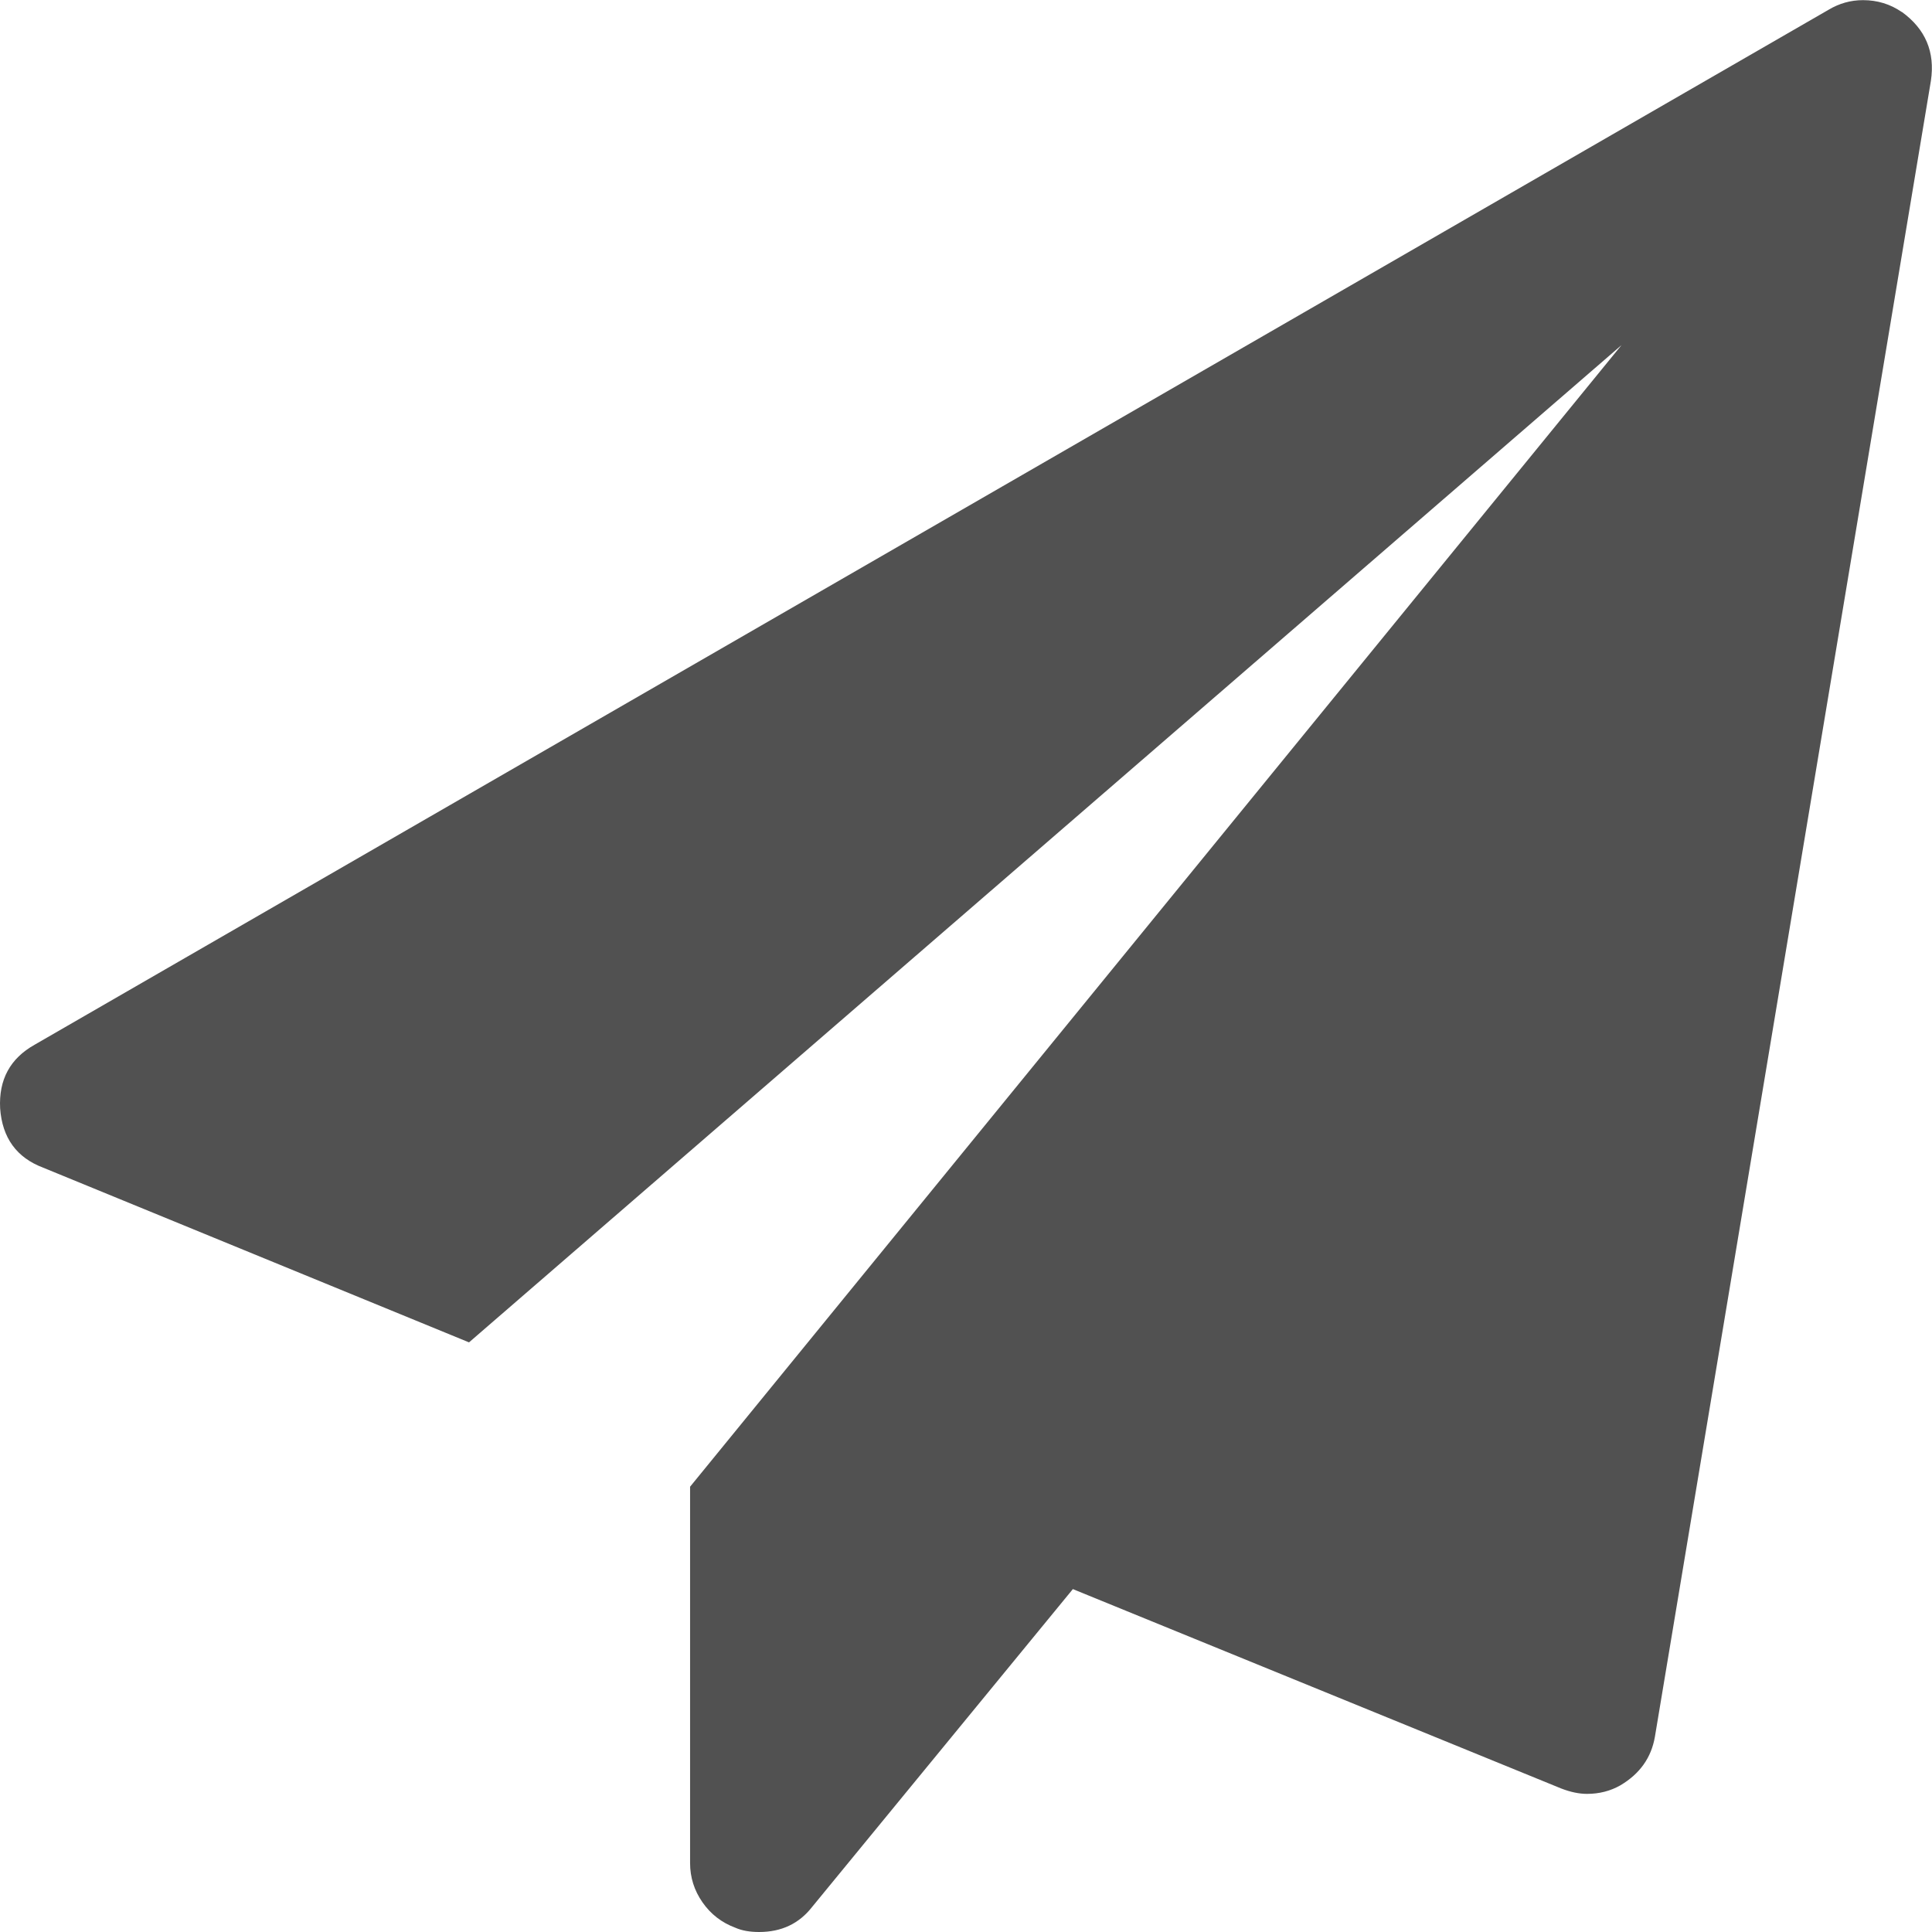
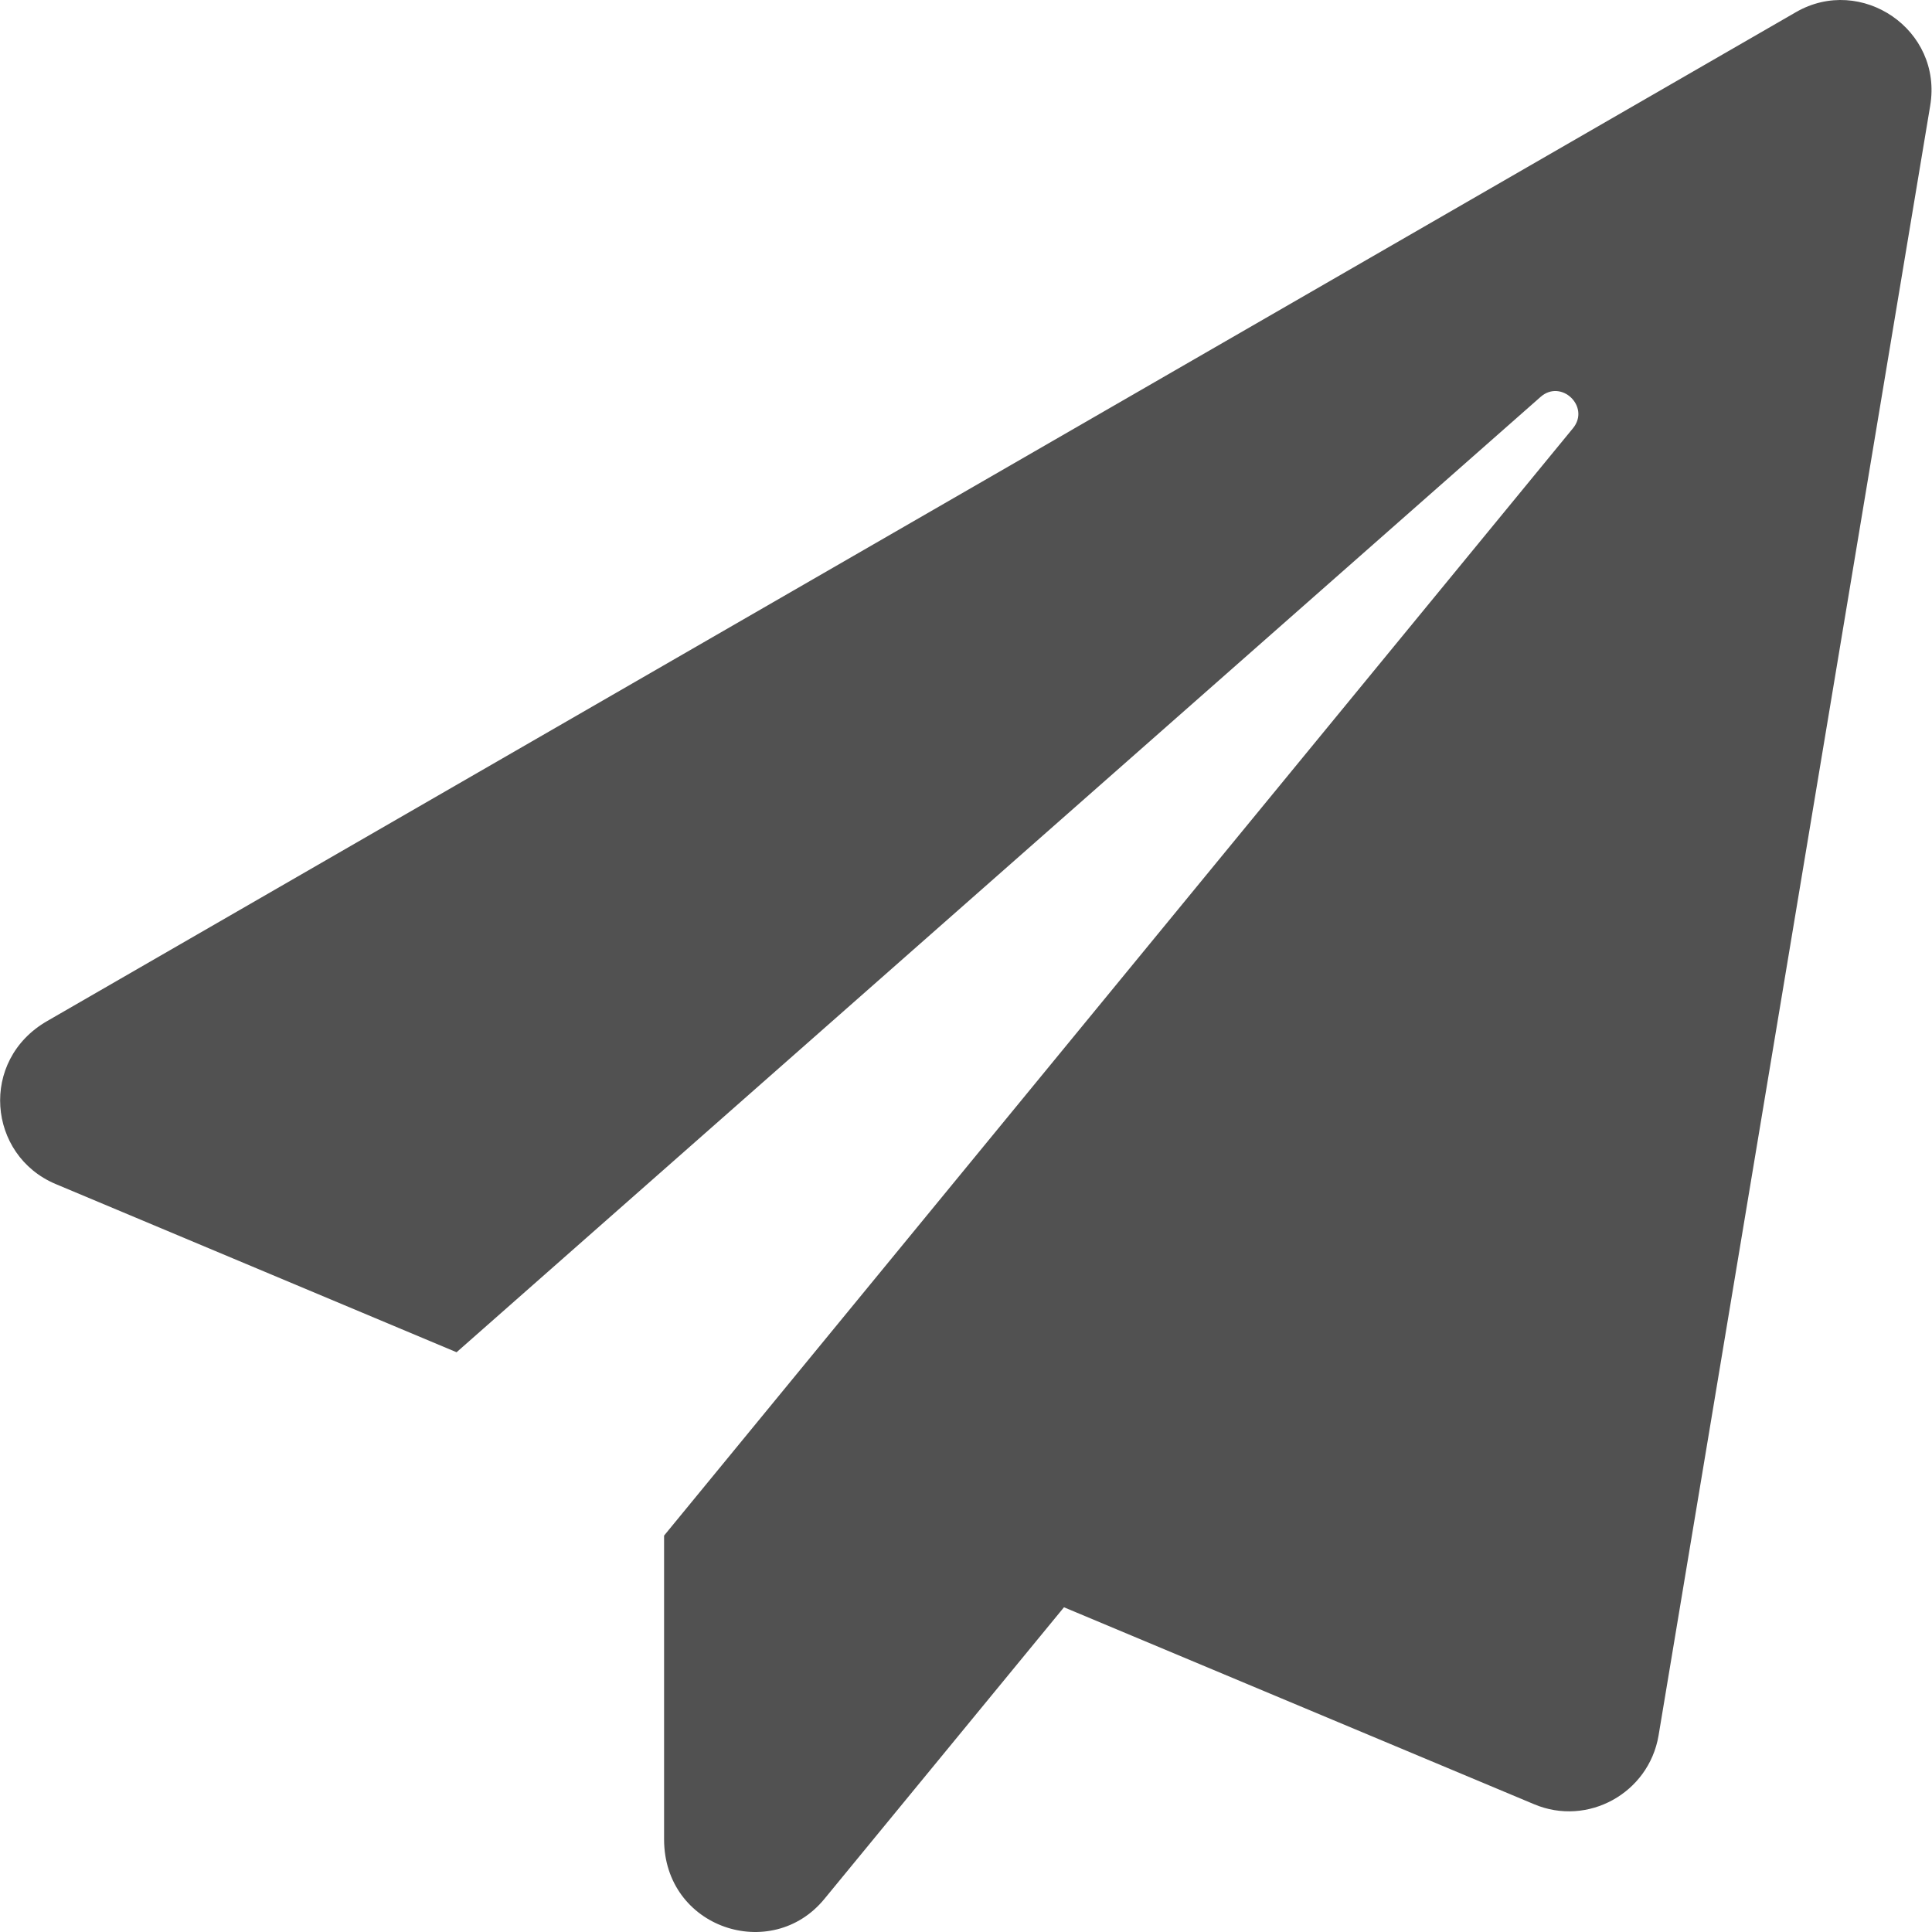
- <svg xmlns="http://www.w3.org/2000/svg" t="1646282517718" class="icon" viewBox="0 0 1024 1024" version="1.1" p-id="4071" width="200" height="200">
+ <svg xmlns="http://www.w3.org/2000/svg" t="1646364706096" class="icon" viewBox="0 0 1024 1024" version="1.1" p-id="2050" width="200" height="200">
  <defs>
    <style type="text/css" />
  </defs>
-   <path d="M1007.979 6.29q18.87 13.677 15.432 36.569l-146.275 877.652q-2.852 16.602-18.284 25.744-7.972 4.535-17.699 4.535-6.29 0-13.677-2.852l-258.834-105.684-138.303 168.582q-10.312 13.165-28.012 13.165-7.46 0-12.58-2.267-10.824-4.023-17.407-13.457t-6.582-20.844l0-199.446 493.679-605.068-610.846 528.566-225.703-92.592q-21.137-7.972-22.819-31.449-1.17-22.819 18.284-33.716l950.789-548.532q8.557-5.12 18.284-5.12 11.409 0 20.552 6.29z" p-id="4072" fill="#515151" />
+   <path d="M951.854 6.46L25.04 541.153c-36.193 20.796-31.594 71.186 4.399 86.383L241.996 716.717l574.485-506.298c10.998-9.798 26.595 5.199 17.197 16.597L351.974 813.898v160.968c0 47.191 56.989 65.787 84.983 31.594L563.932 851.89l249.15 104.379c28.394 11.998 60.788-5.799 65.987-36.393l143.971-863.826C1029.838 15.658 986.447-13.536 951.854 6.46z" p-id="2051" fill="#515151" />
</svg>
